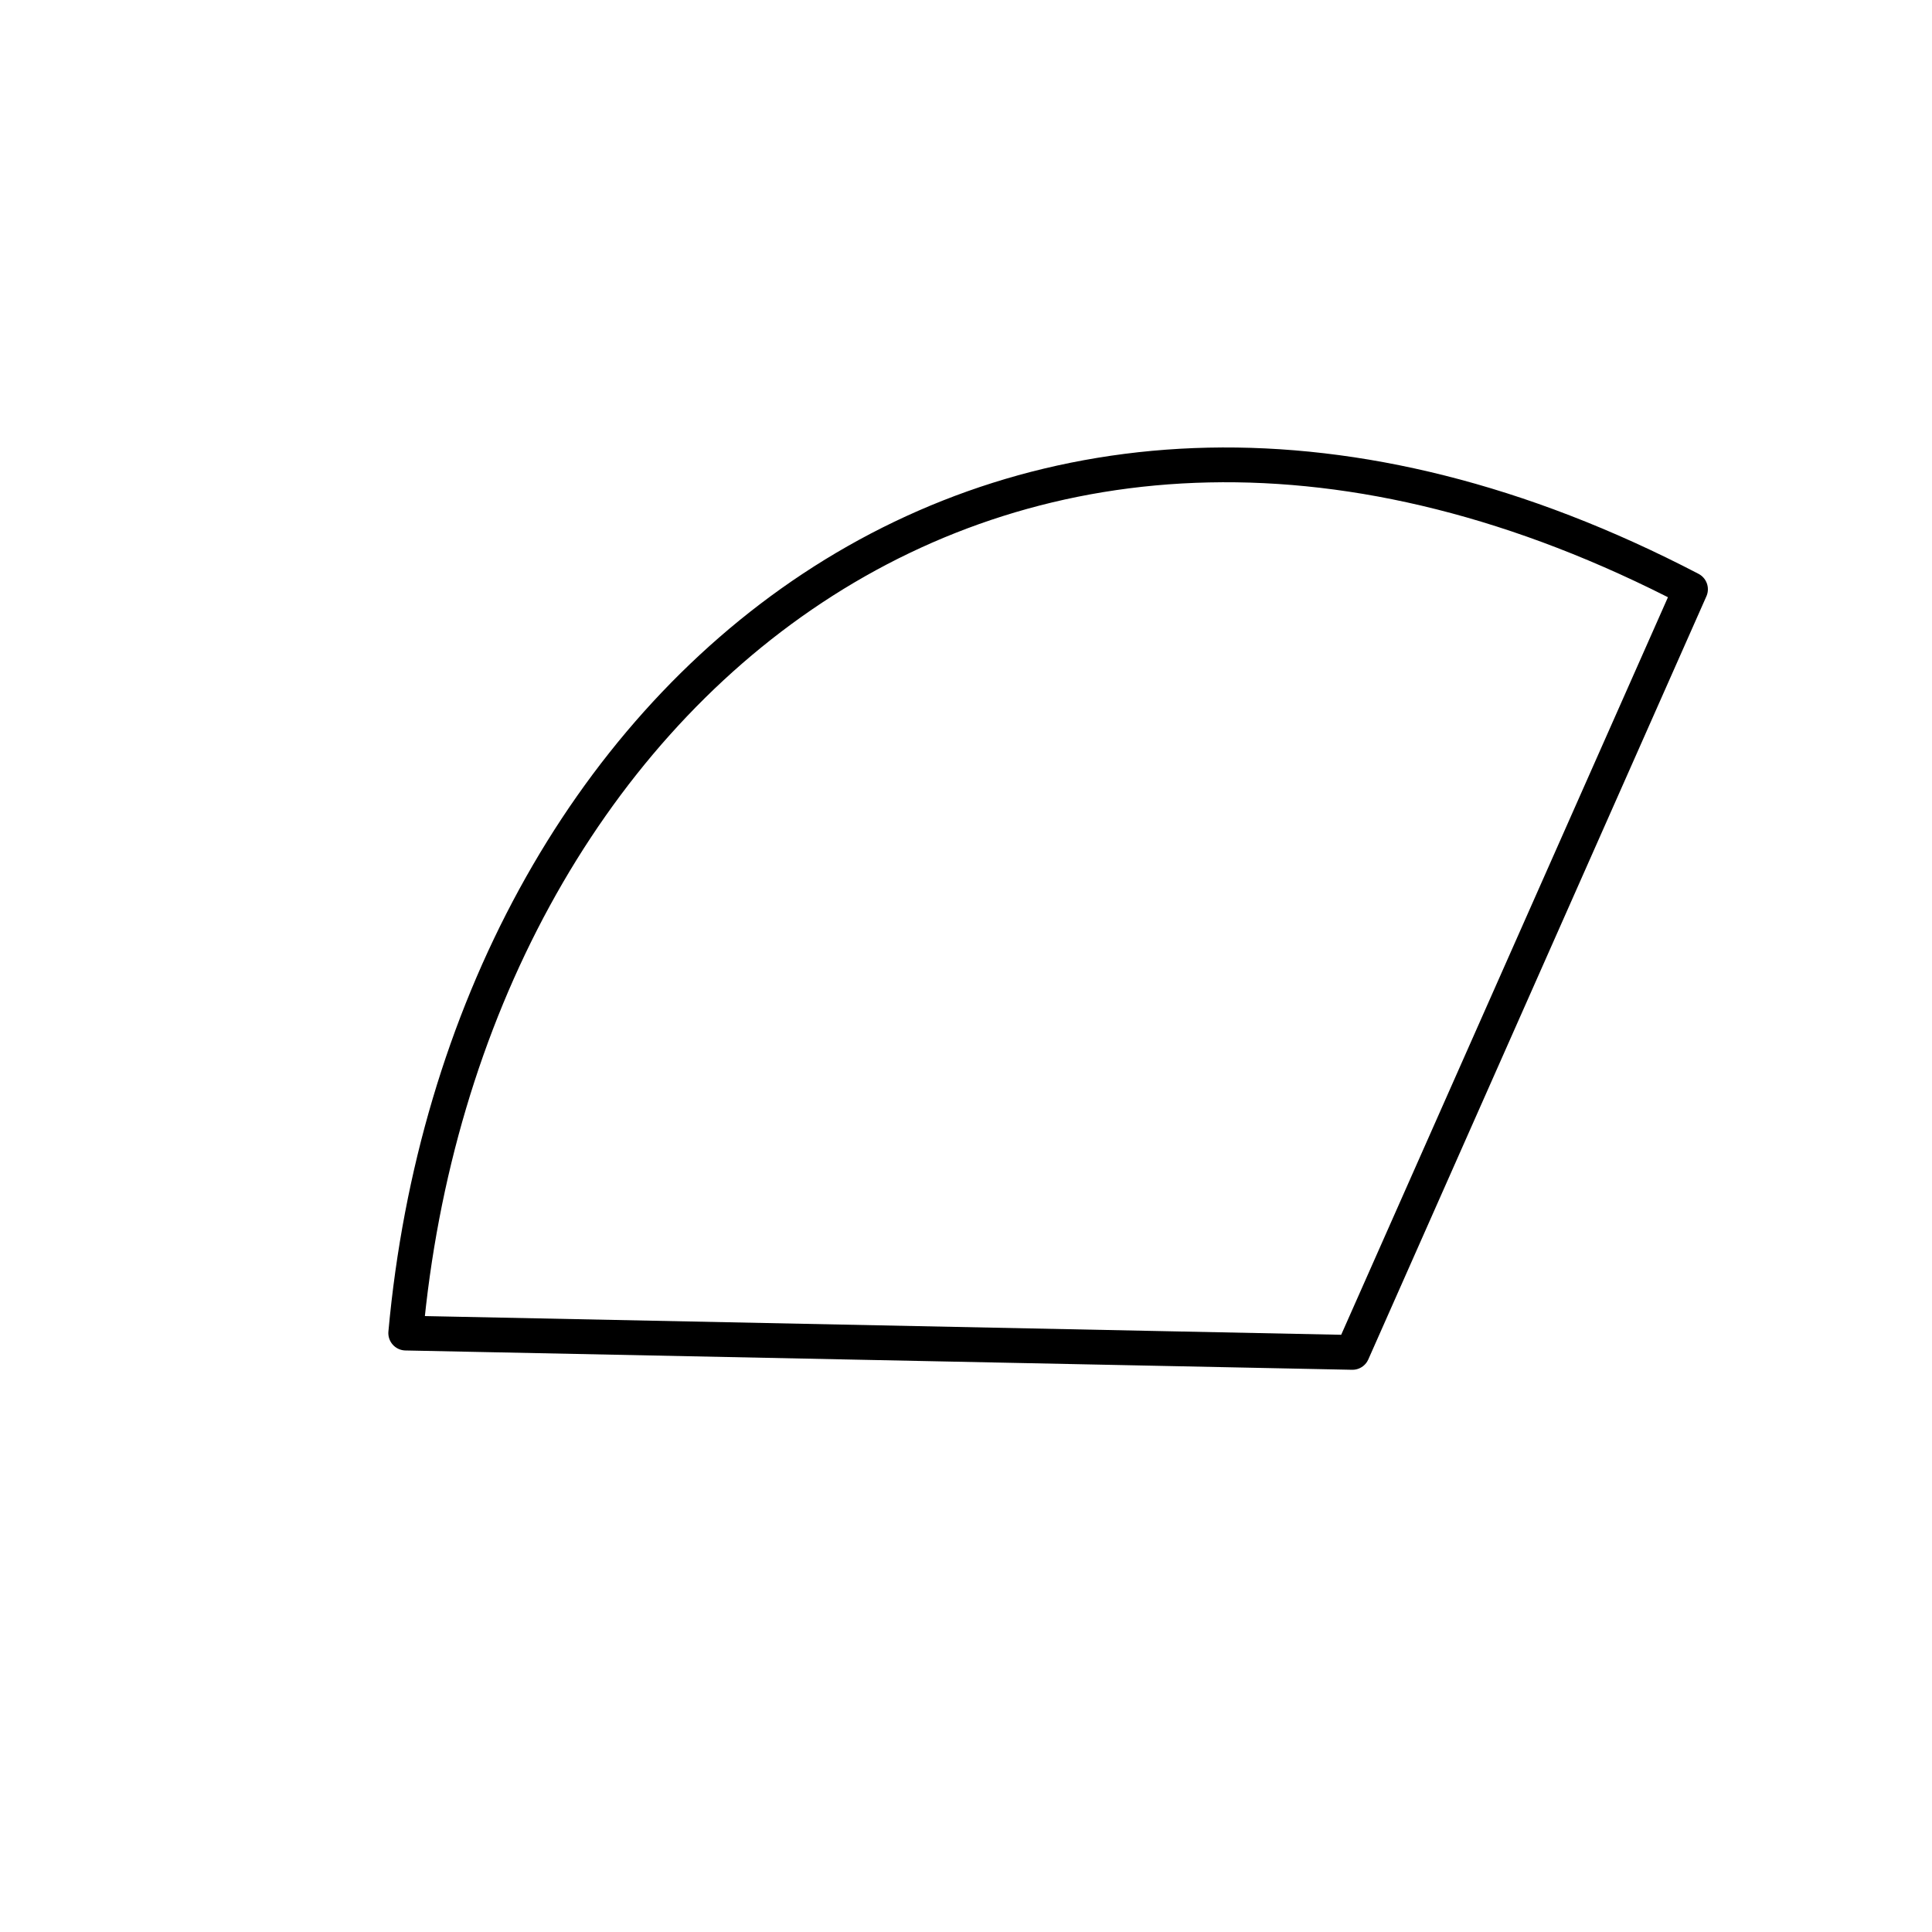
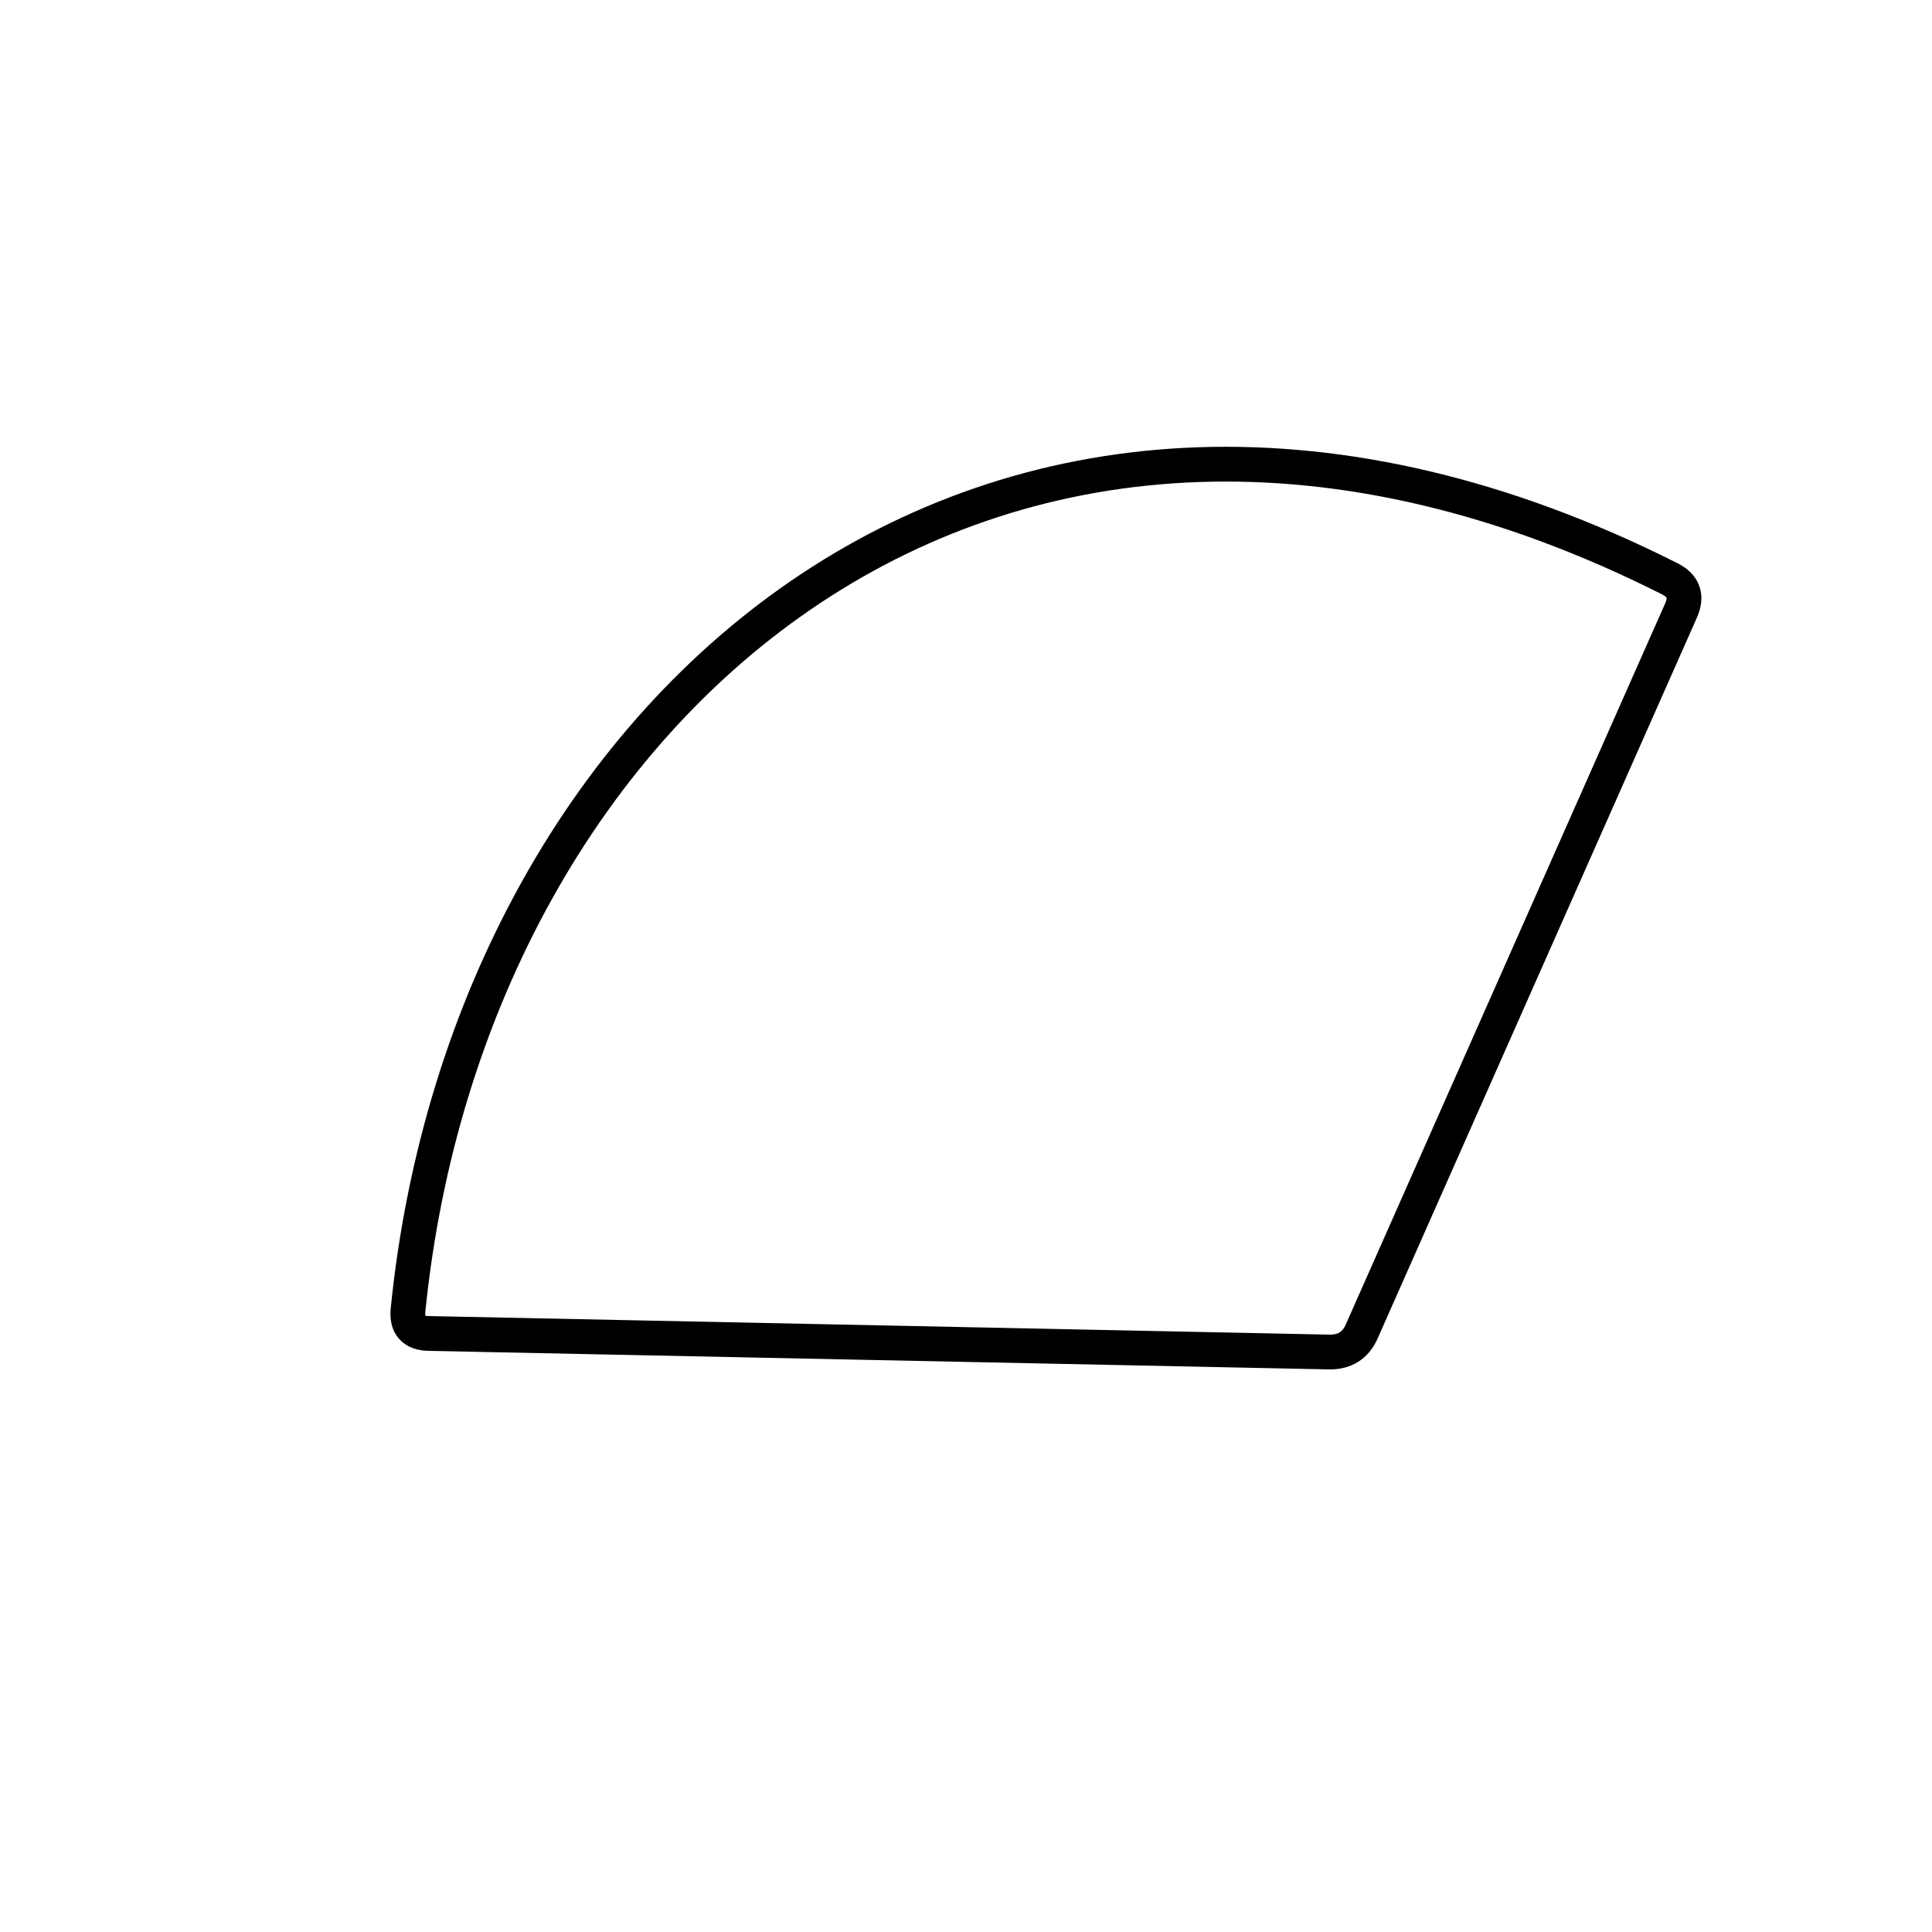
<svg xmlns="http://www.w3.org/2000/svg" width="10cm" height="10cm" viewBox="0 0 100 100">
  <rect width="100" height="100" fill="white" />
  <g fill="none" stroke="black" stroke-width="1.8" stroke-linecap="round" stroke-linejoin="round">
-     <path d="M 21 69              C 24 36 52 12 87.5 30.5              L 70 70 Z" />
+     <path d="M 21.12 67.8              C 24.32 36.1 51.8 12.5 86.43 29.96              Q 87.5 30.5 87.01 31.6              L 70.48 68.92 Q 70 70 68.8 69.98              L 22.2 69.02 Q 21 69 21.12 67.8 Z" />
  </g>
</svg>
